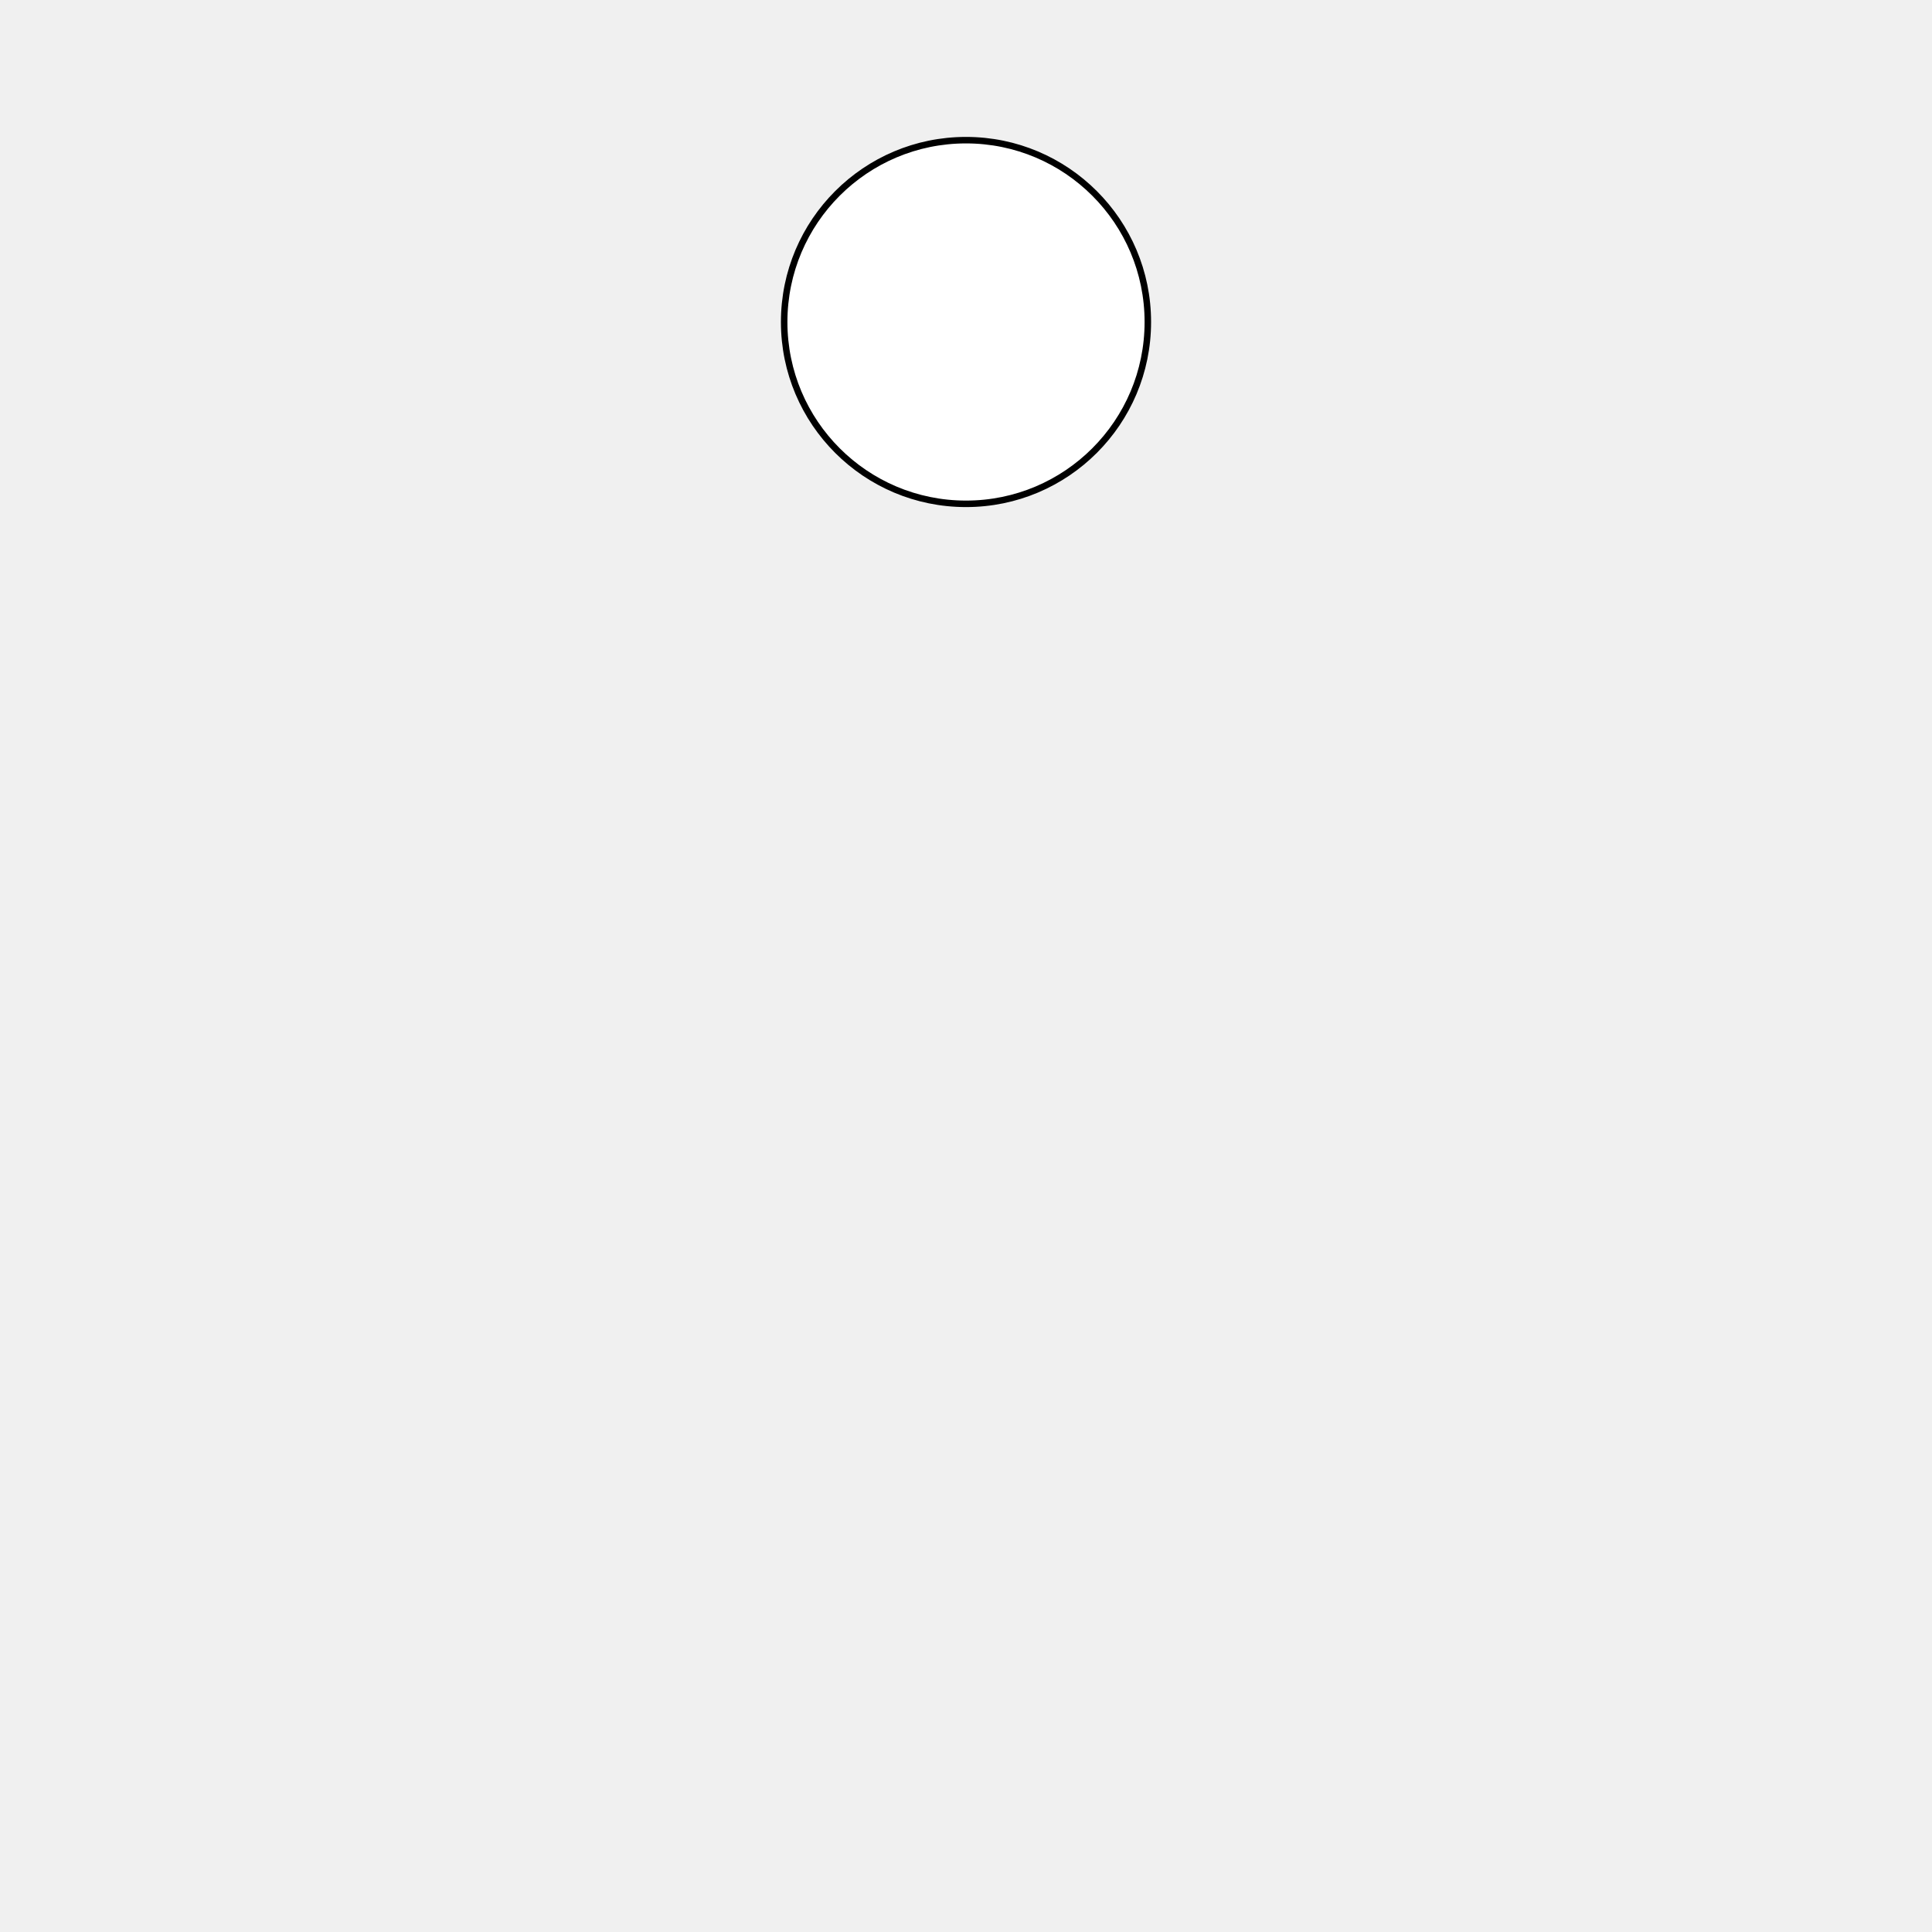
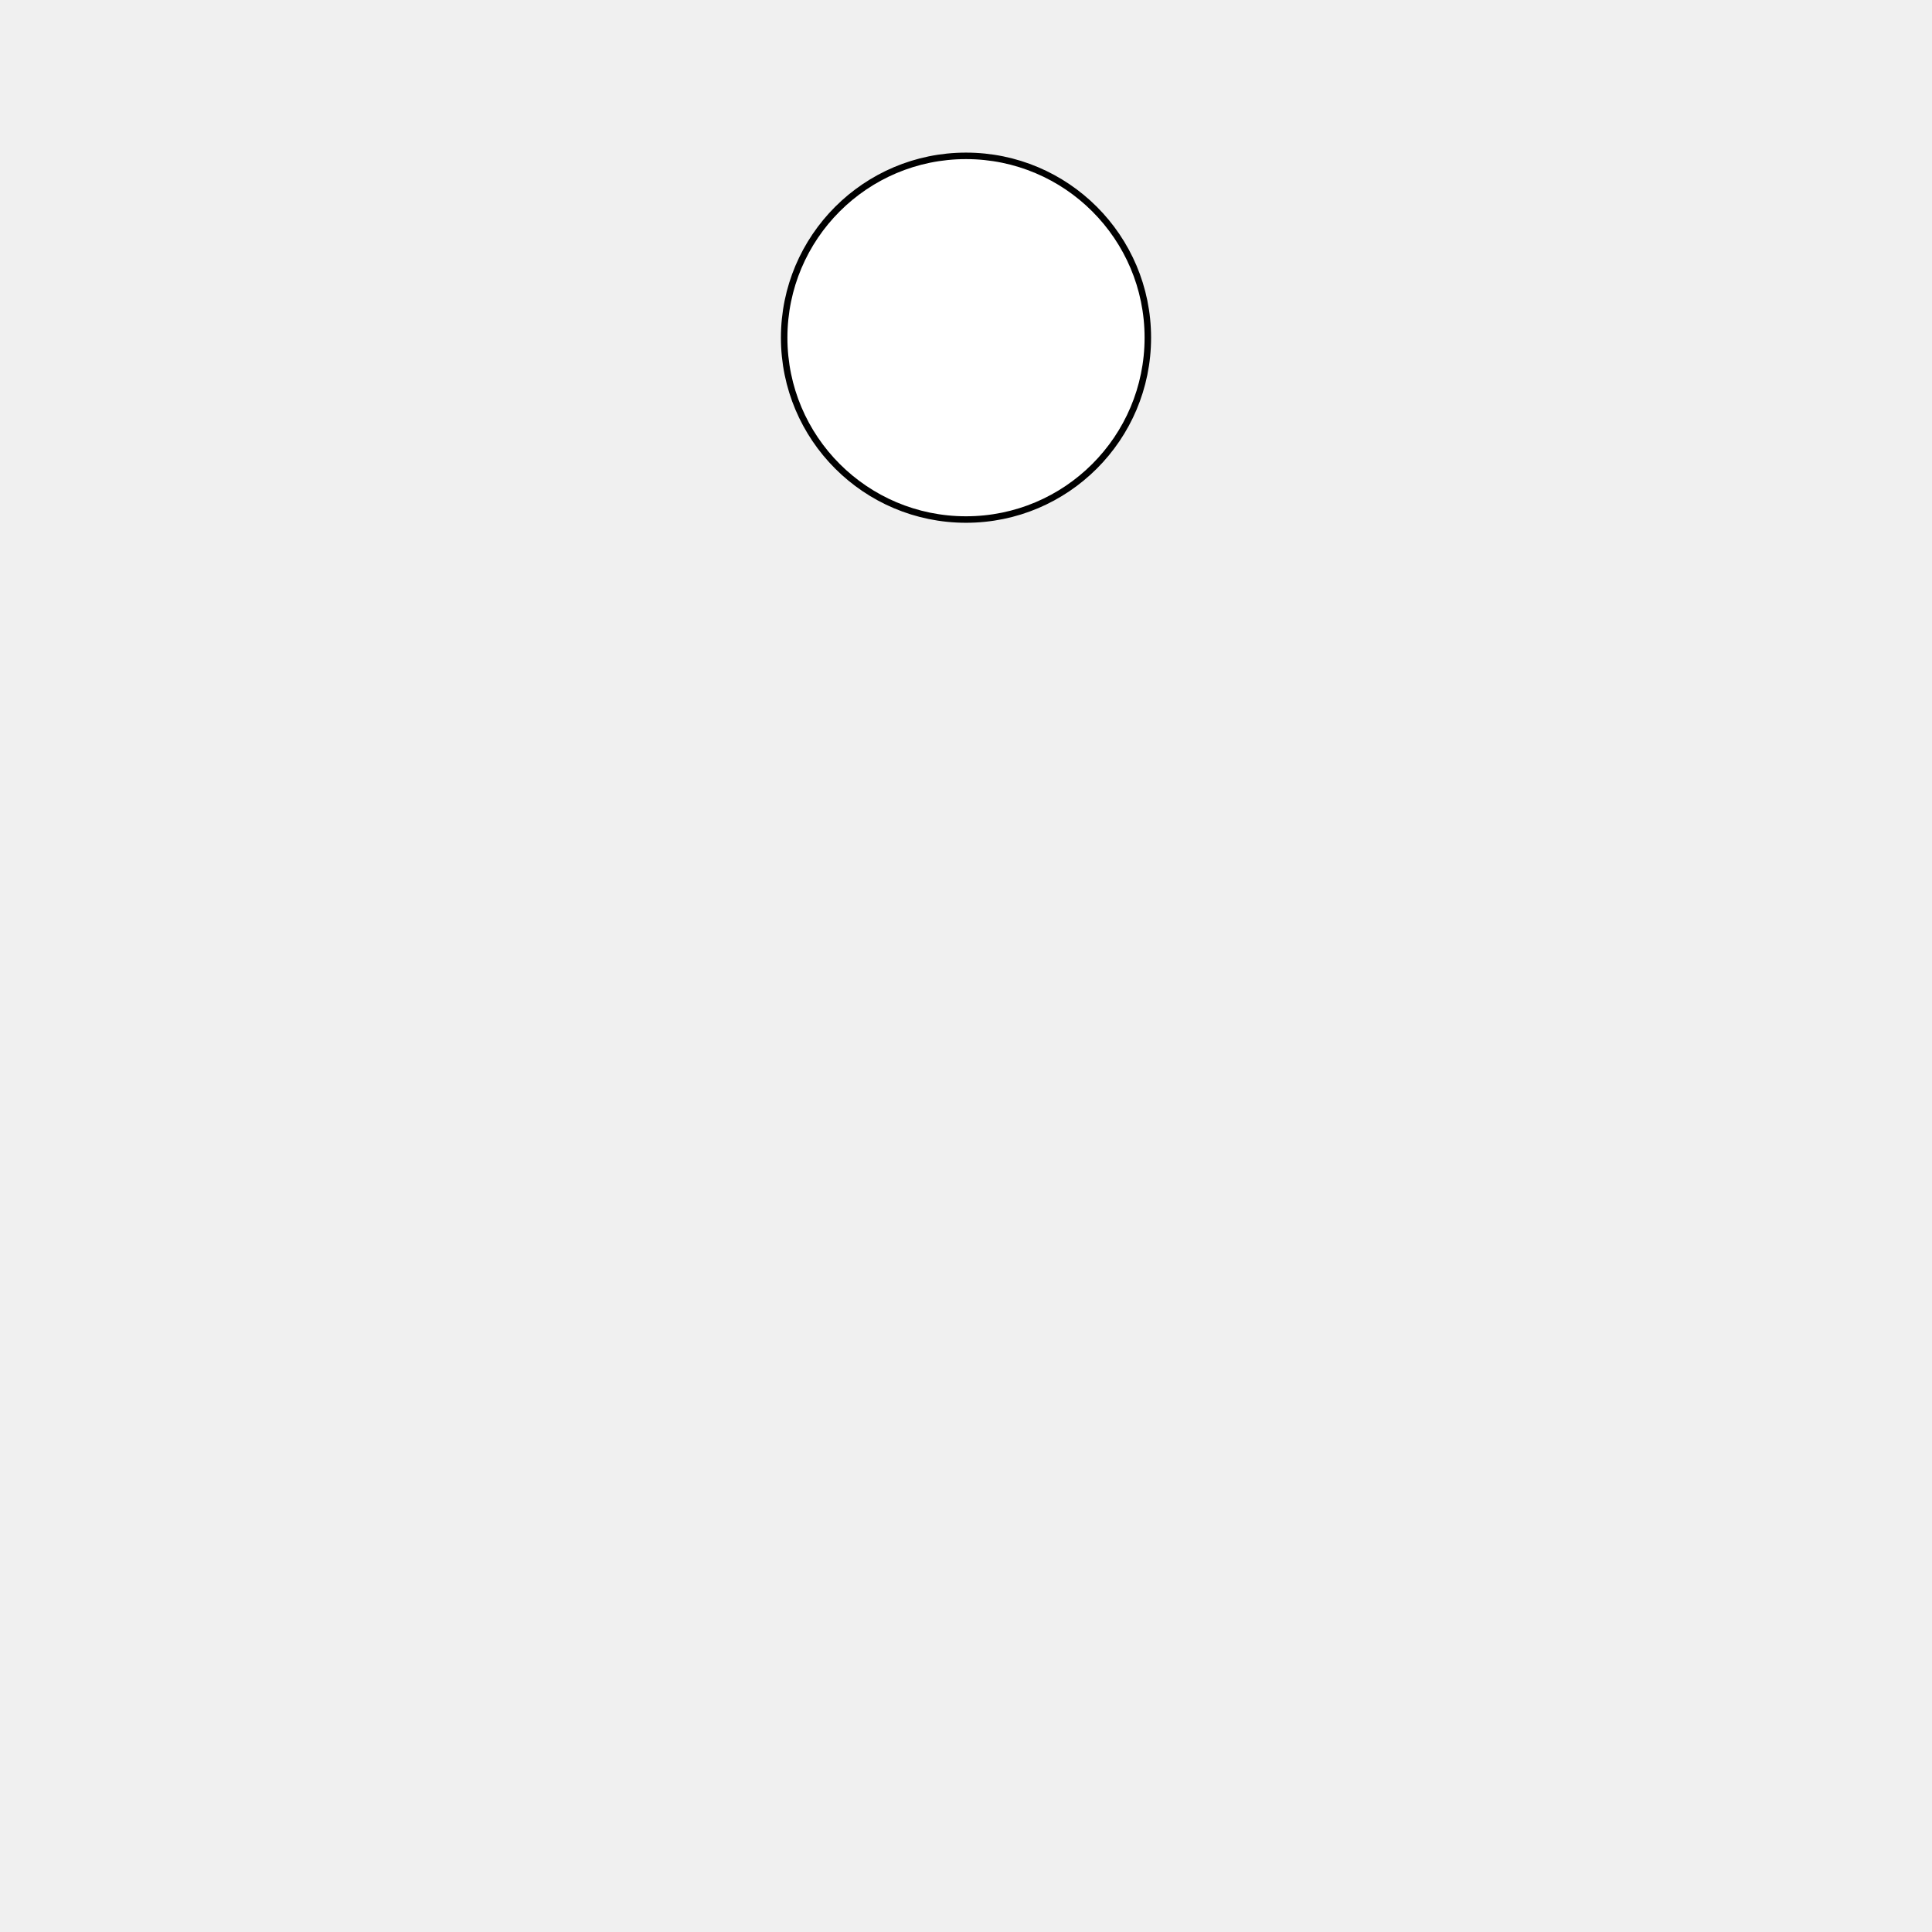
<svg xmlns="http://www.w3.org/2000/svg" width="297.5" height="297.5" xml:space="preserve" version="1.1">
-   <ellipse ry="28" rx="28" id="svg_37" cy="49.583" cx="148.75" stroke="#000" fill="#fff" />
+   <ellipse ry="28" rx="28" id="svg_37" cy="52" cx="148.75" stroke="#000" fill="#fff" />
</svg>
